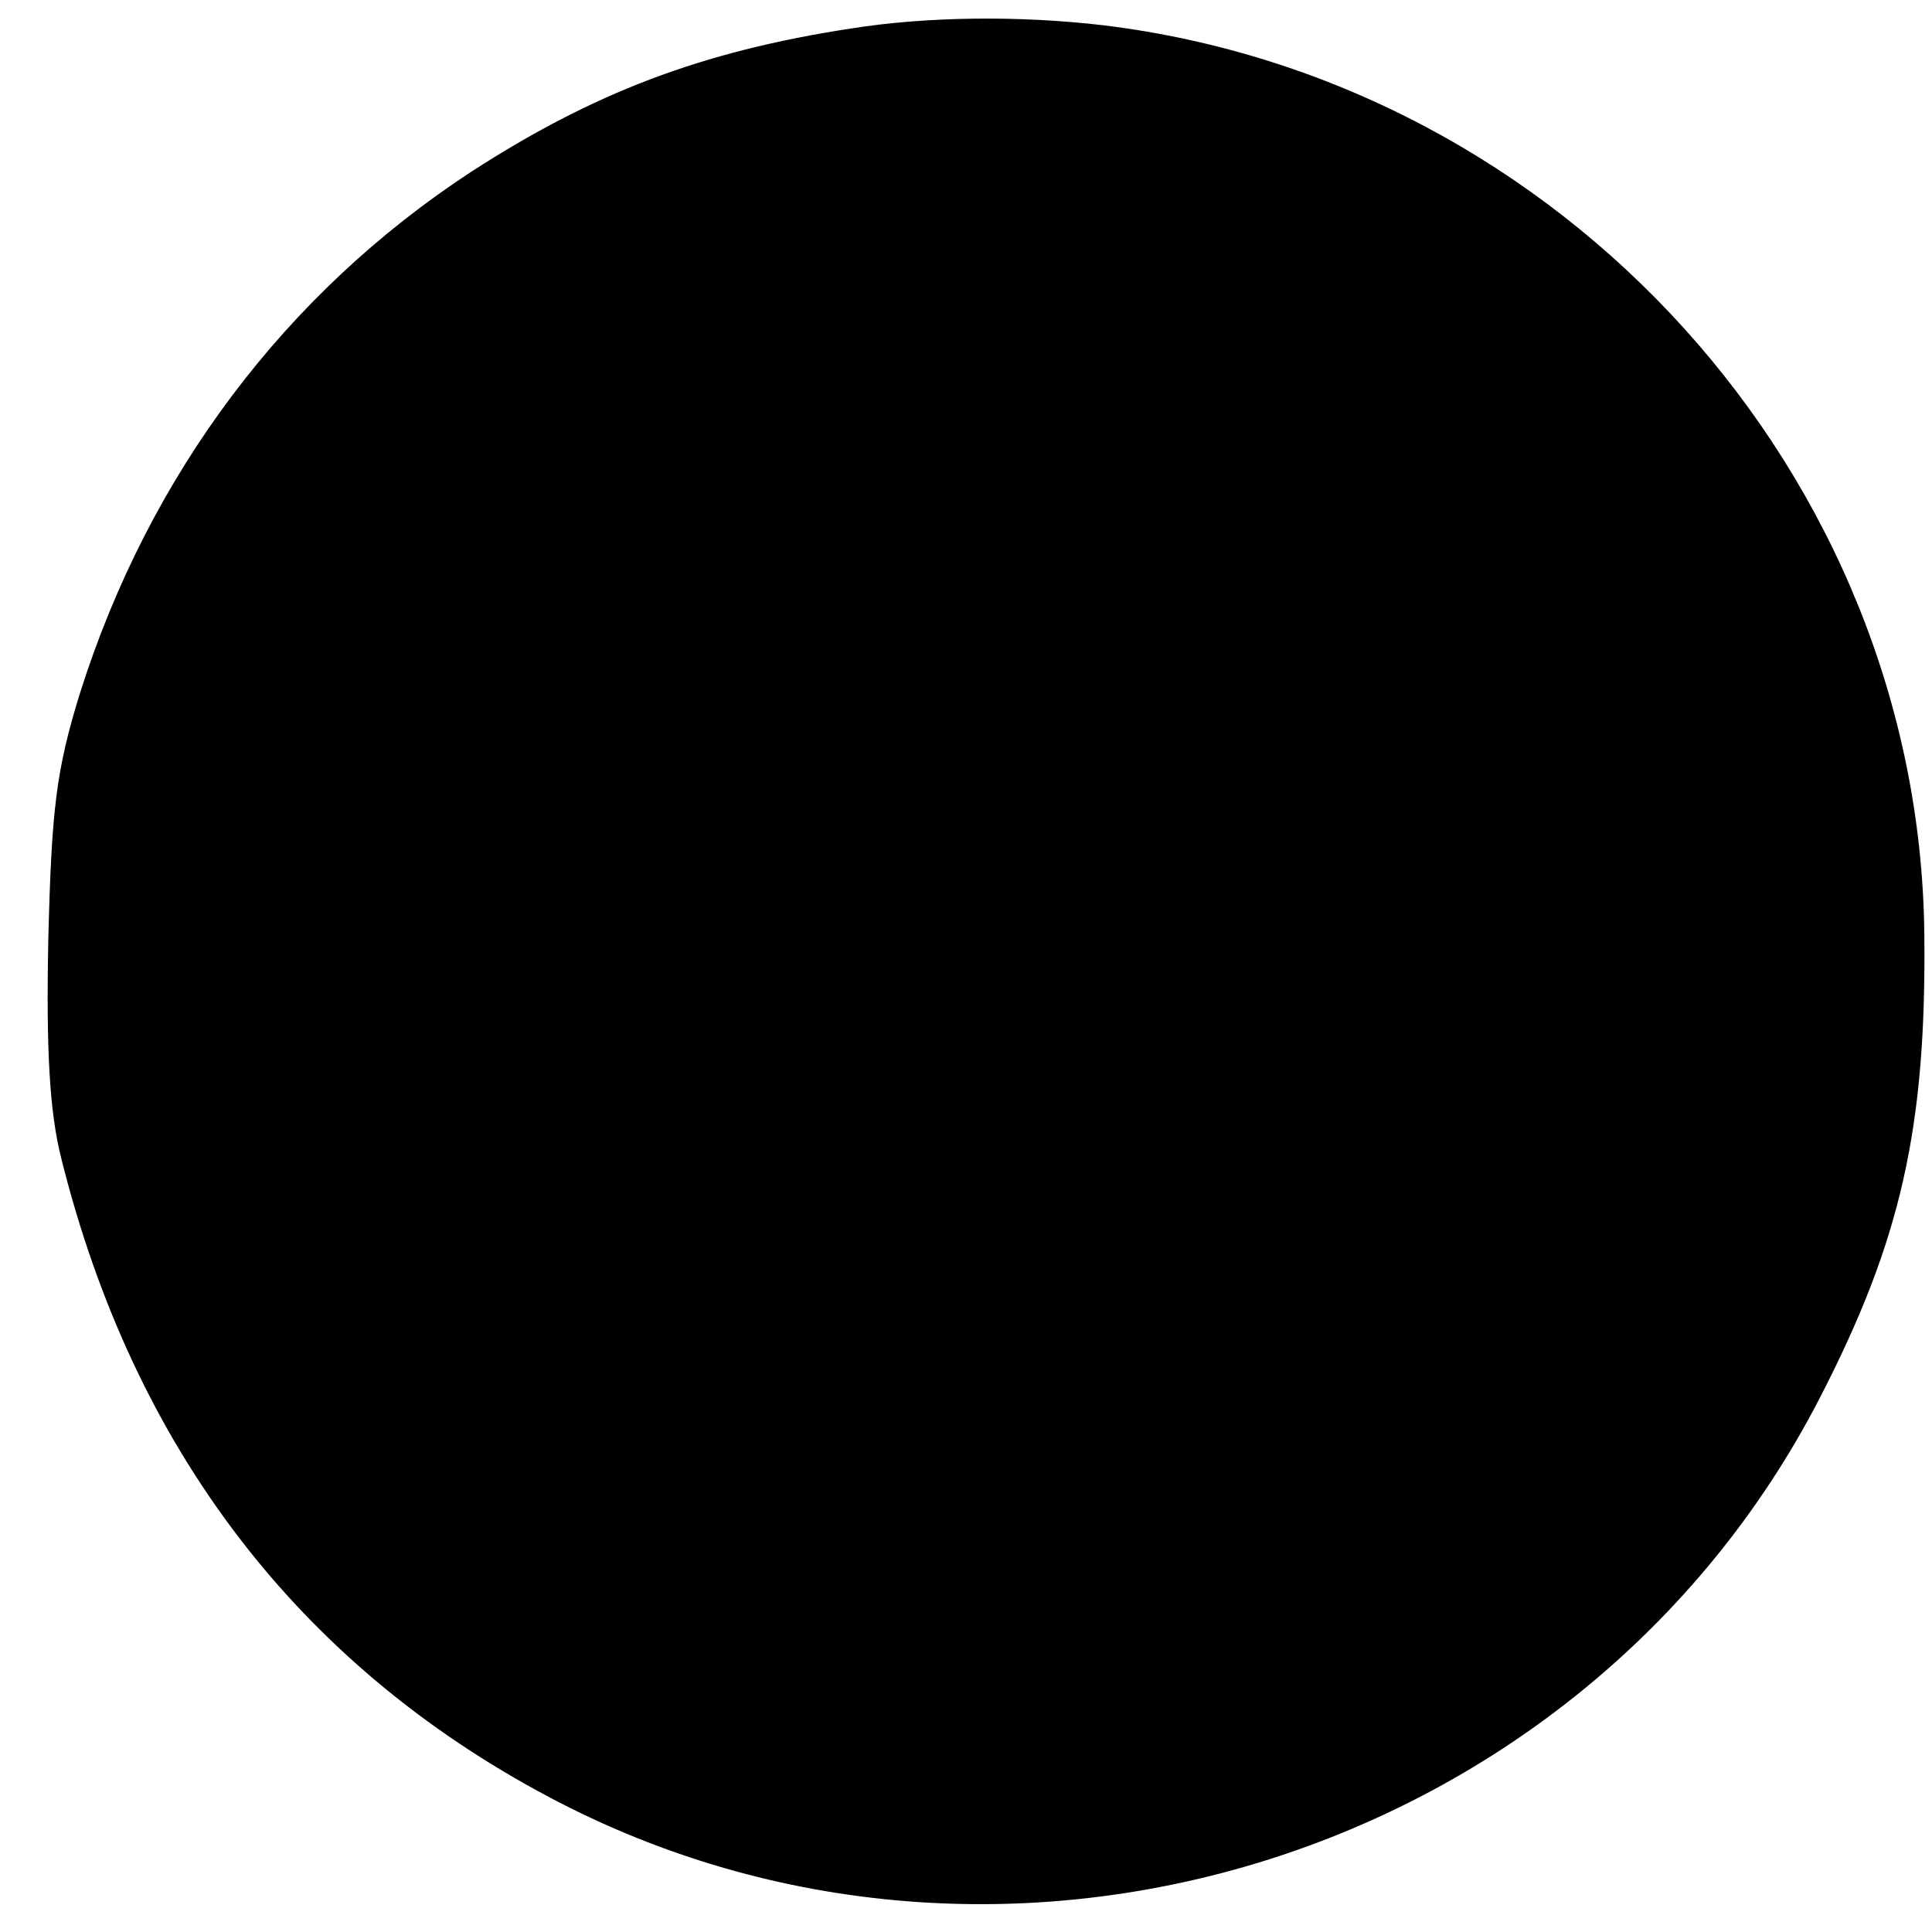
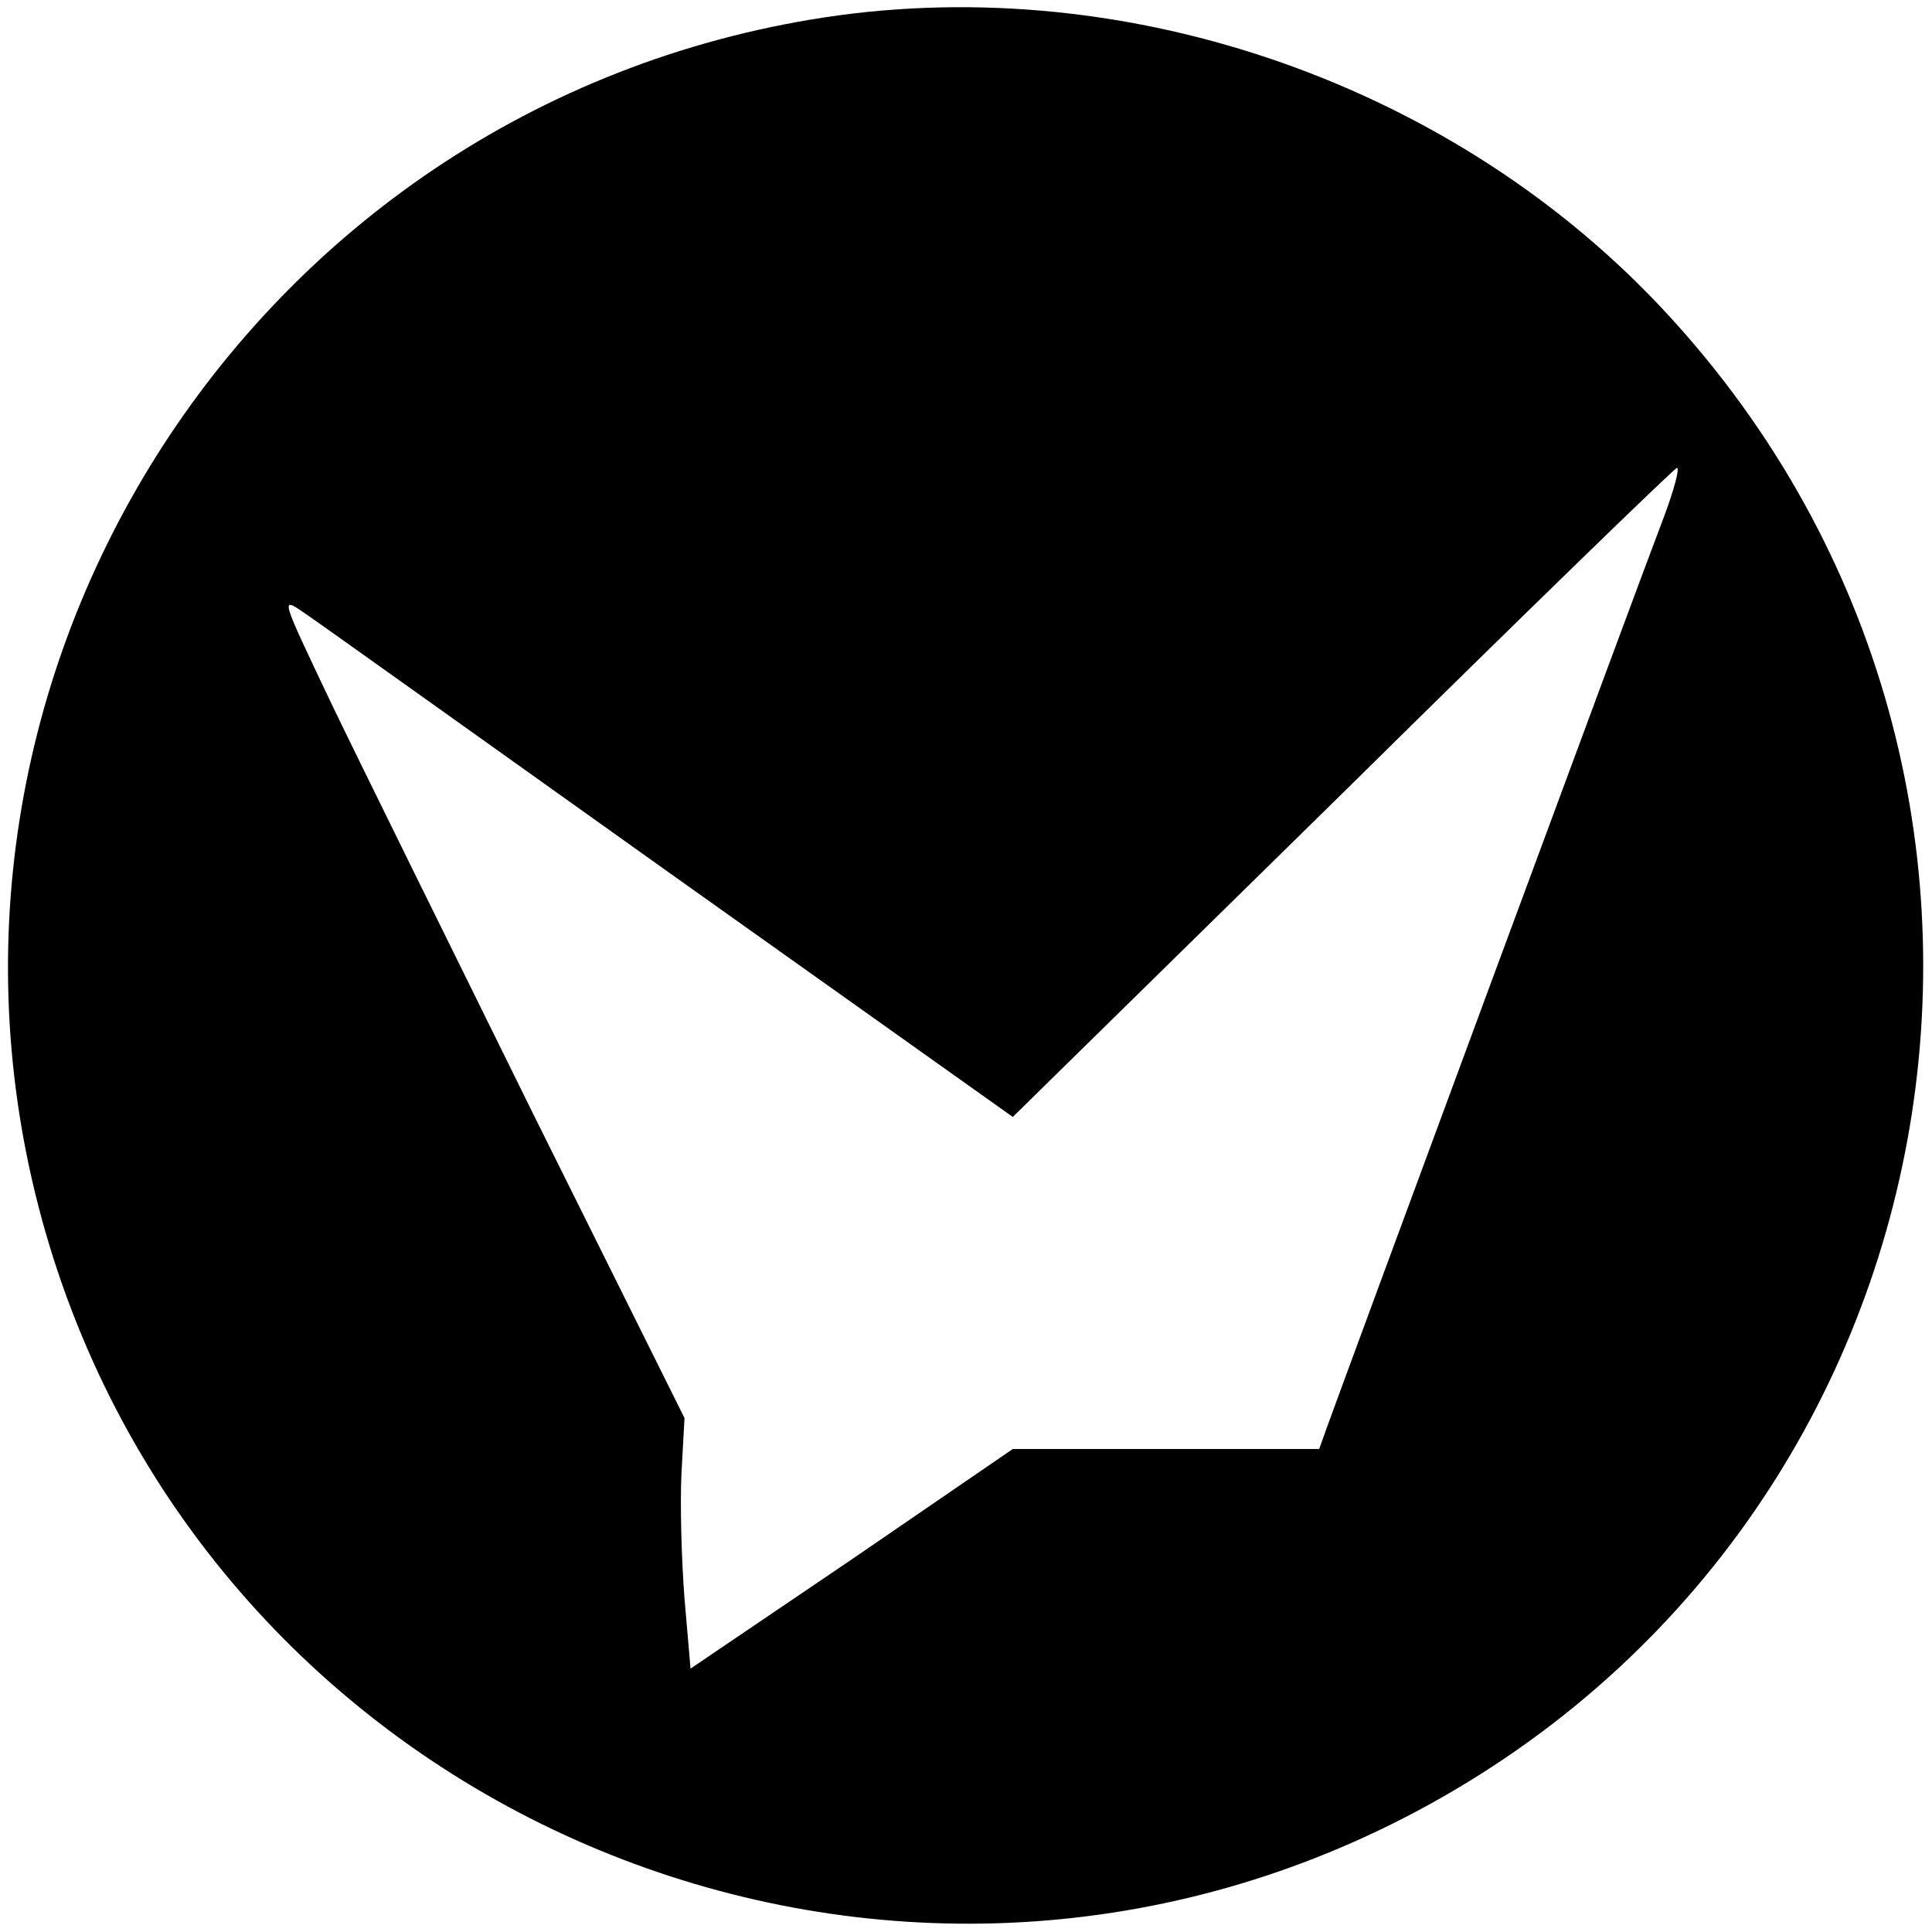
- <svg xmlns="http://www.w3.org/2000/svg" version="1.0" width="176pt" height="176pt" viewBox="0 0 176 176" preserveAspectRatio="xMidYMid meet">
-   <g transform="translate(0,176) scale(0.1,-0.1)" fill="#000000" stroke="none">
-     <path d="M775 1734 c-137 -21 -235 -59 -345 -130 -170 -111 -294 -276 -357 -475 -22 -71 -26 -106 -29 -225 -2 -100 1 -157 12 -200 66 -264 216 -460 444 -581 414 -220 941 -55 1157 362 75 145 98 248 96 425 -5 417 -329 776 -748 827 -77 9 -161 8 -230 -3z" />
+ <svg xmlns="http://www.w3.org/2000/svg" version="1.0" width="256pt" height="256pt" viewBox="0 0 256 256" preserveAspectRatio="xMidYMid meet">
+   <g transform="translate(0,256) scale(0.1,-0.1)" fill="#000000" stroke="none">
+     <path d="M1074 2534 c-763 -128 -1238 -905 -1003 -1642 238 -744 1093 -1098 1789 -741 754 387 922 1389 337 2006 -284 299 -719 445 -1123 377z m1130 -661 c-26 -67 -427 -1152 -446 -1205 l-10 -28 -203 0 -203 0 -213 -146 -214 -145 -8 93 c-4 51 -6 126 -4 166 l4 73 -200 402 c-109 221 -230 466 -268 545 -67 141 -68 142 -36 120 18 -12 236 -168 486 -346 l453 -322 437 429 c240 237 439 430 443 431 4 0 -4 -30 -18 -67z" />
  </g>
</svg>
